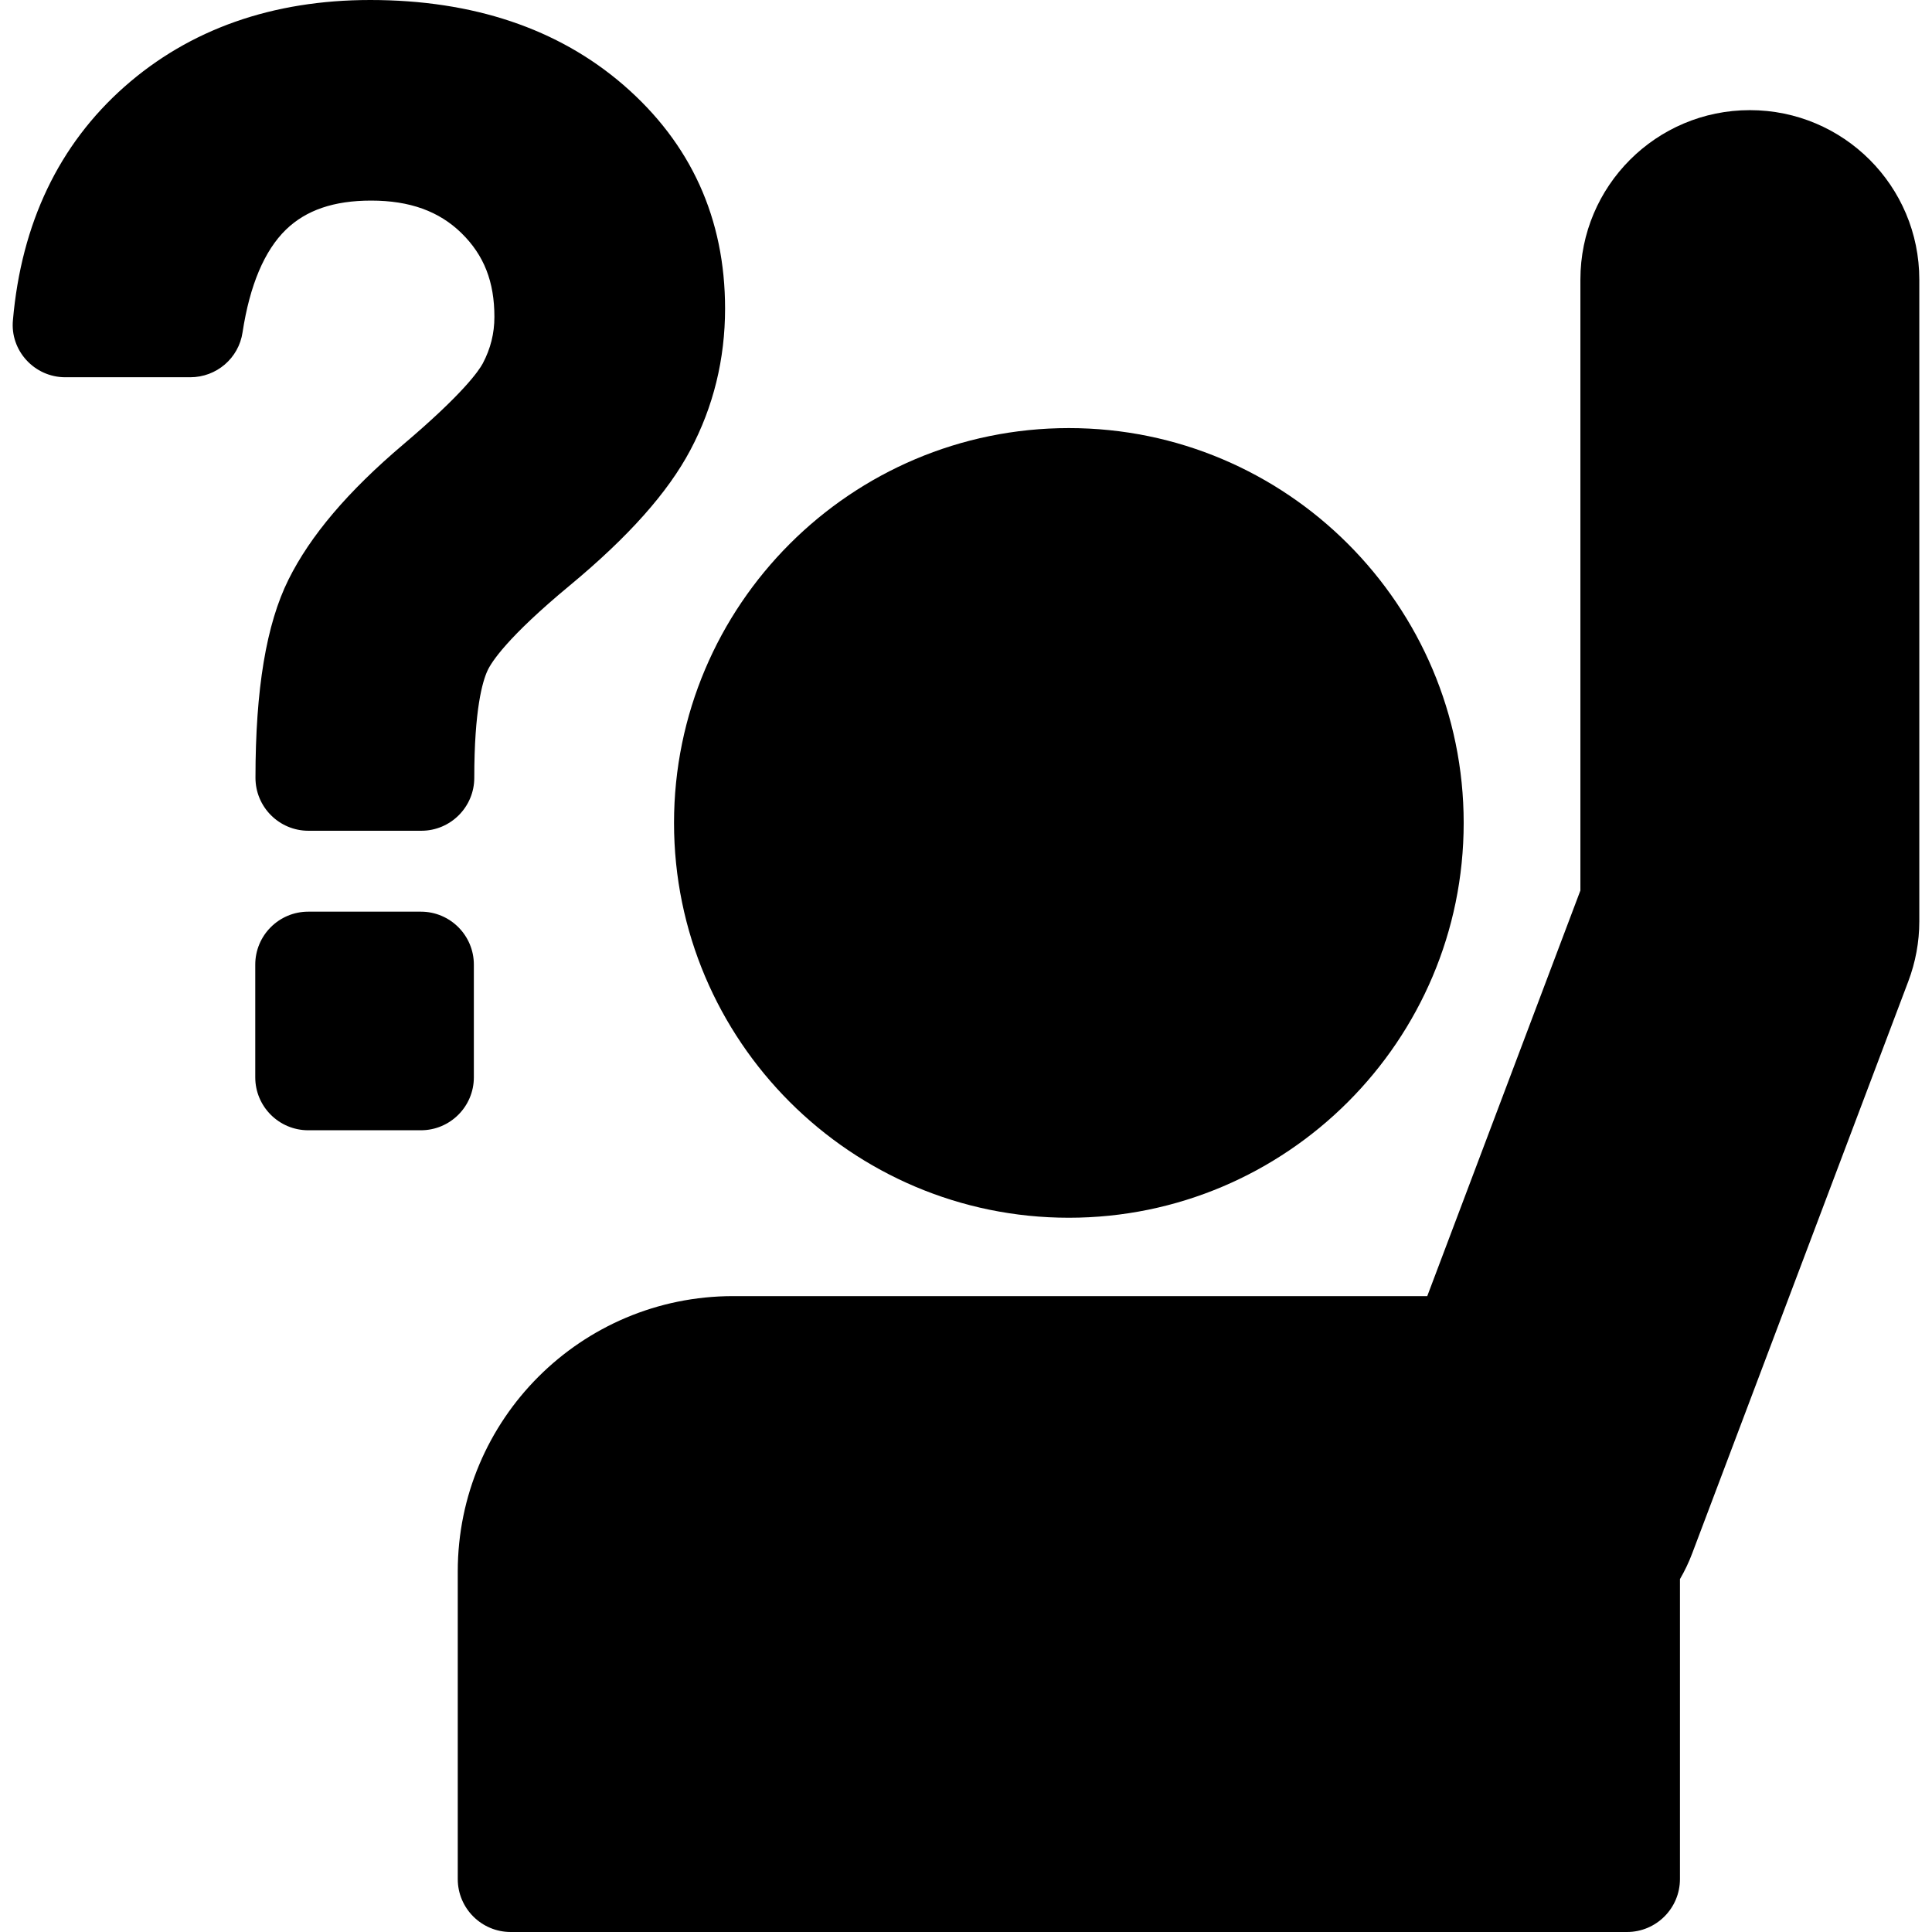
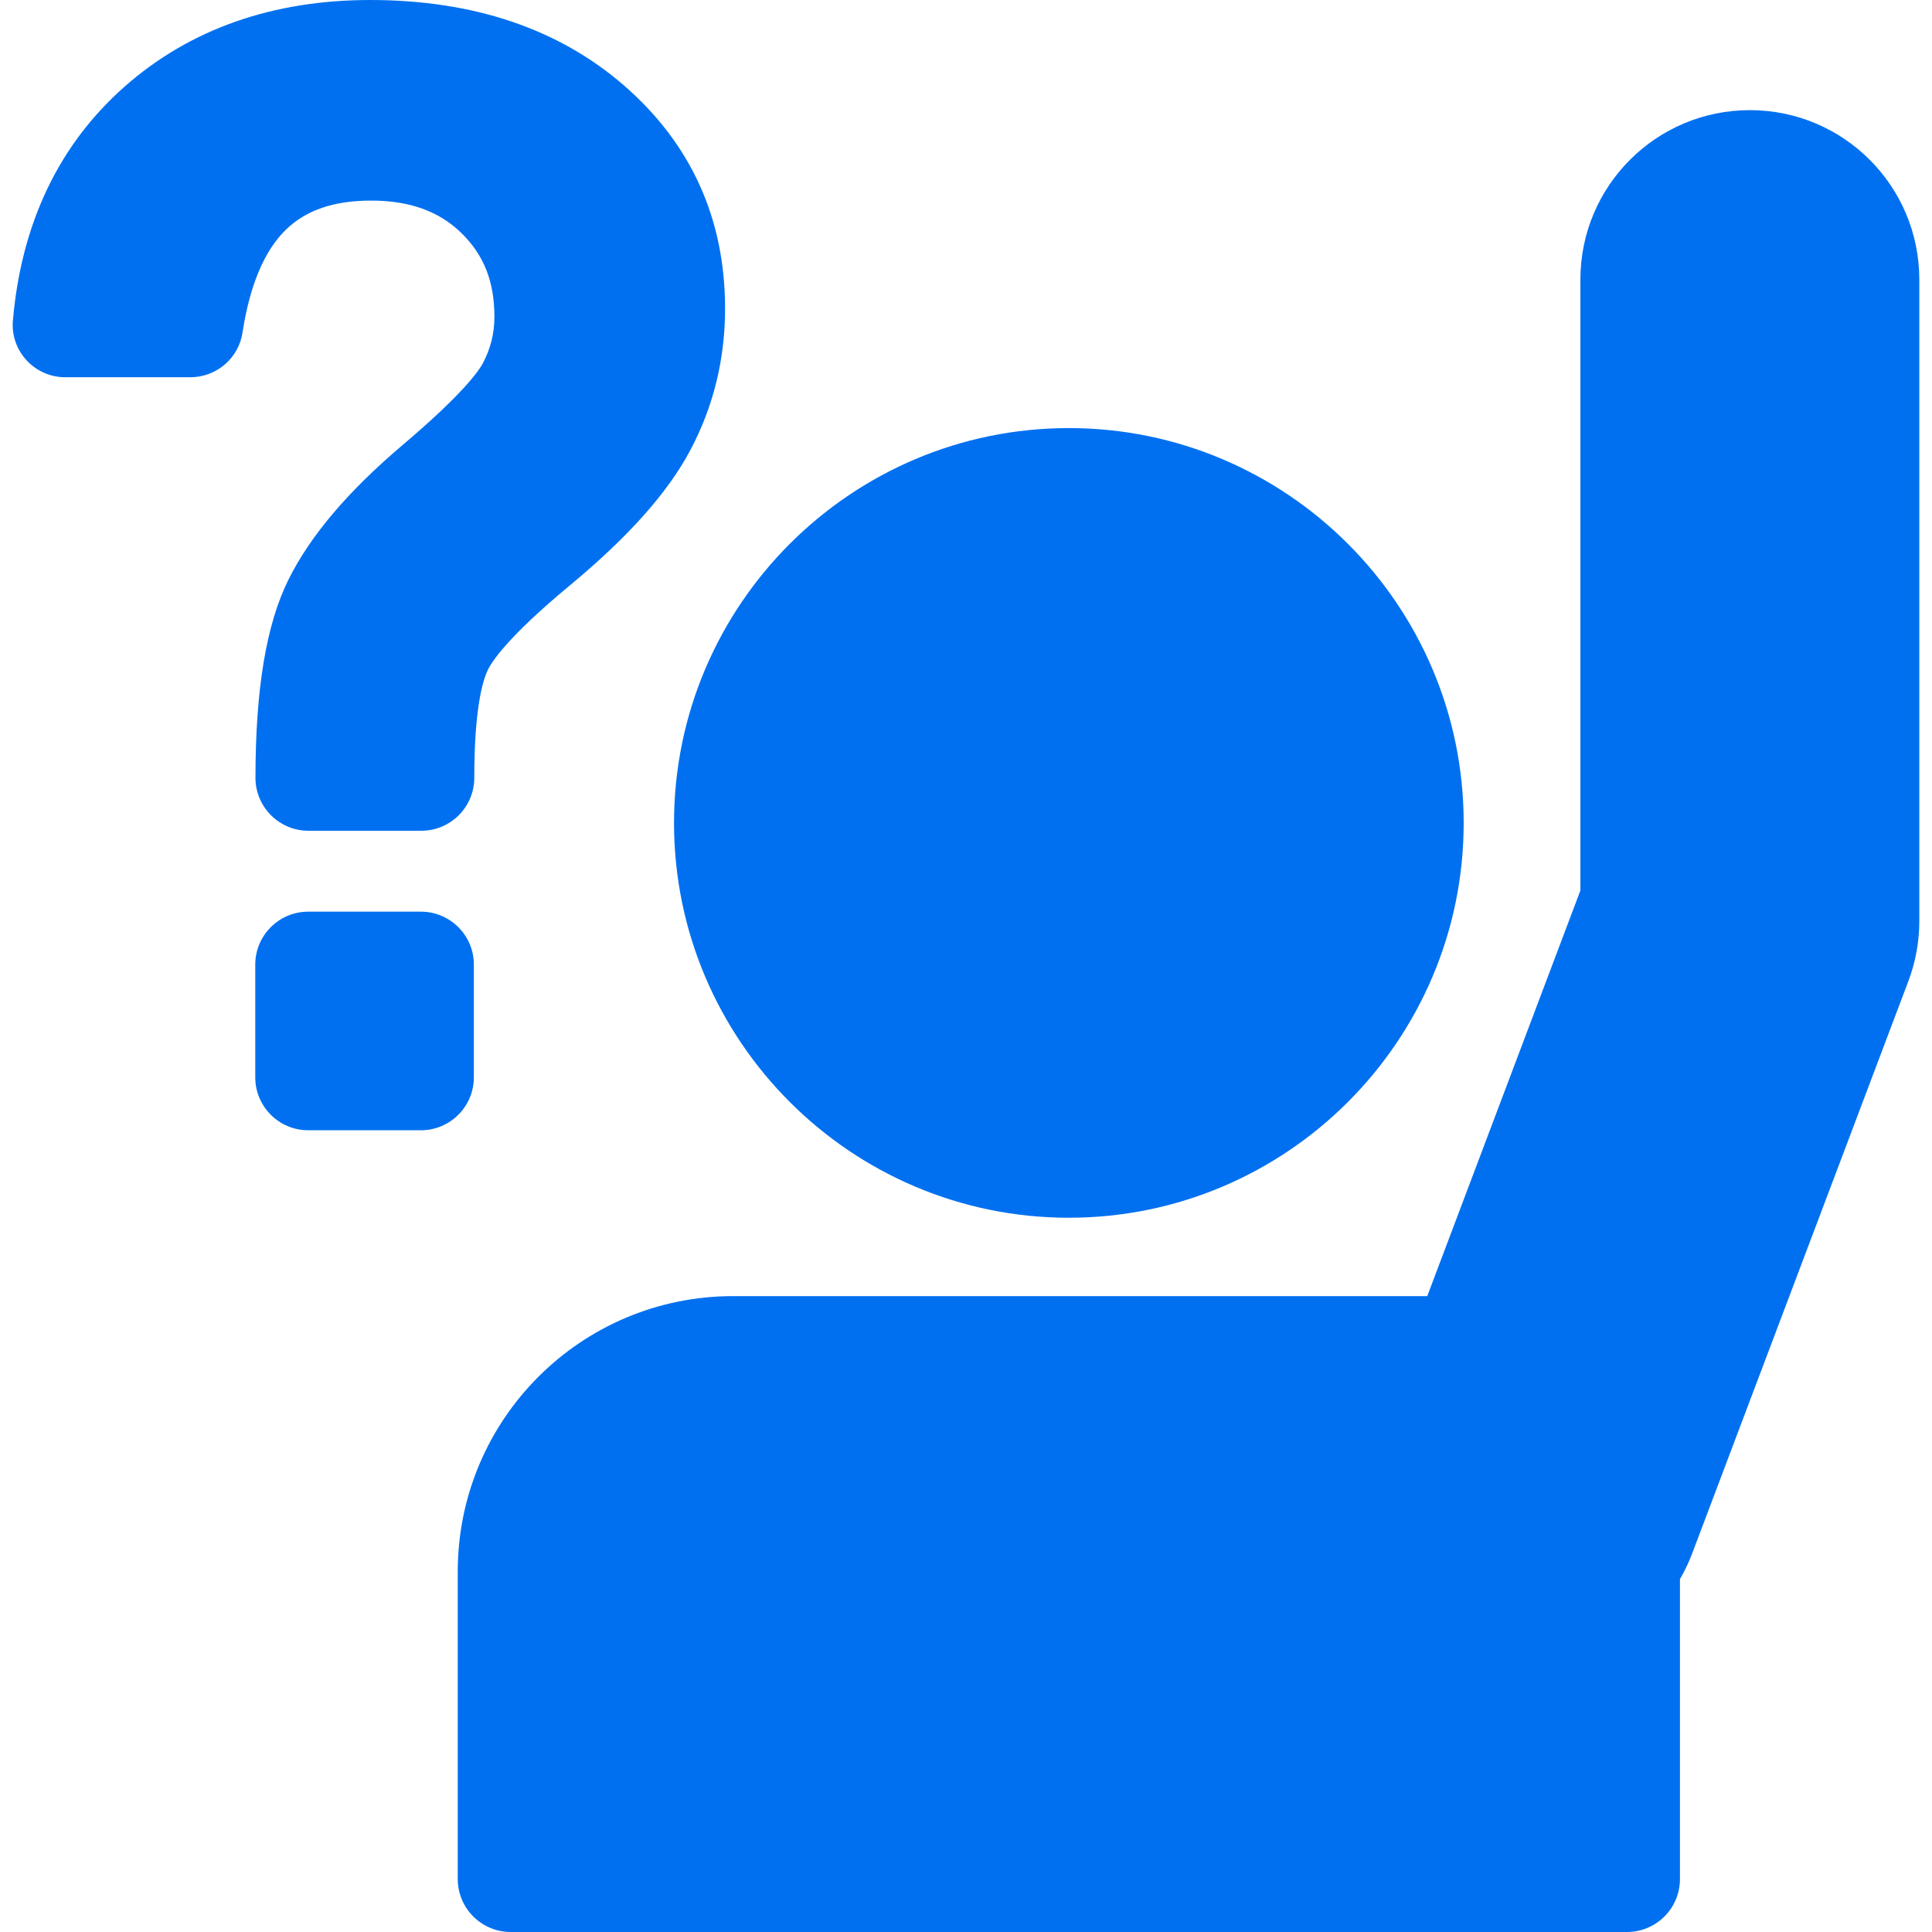
- <svg xmlns="http://www.w3.org/2000/svg" fill="#000000" version="1.1" id="Capa_1" width="800px" height="800px" viewBox="0 0 912.1 912.1" xml:space="preserve">
+ <svg xmlns="http://www.w3.org/2000/svg" fill="#0070F0" version="1.1" id="Capa_1" width="800px" height="800px" viewBox="0 0 912.1 912.1" xml:space="preserve">
  <g>
    <g>
      <path d="M504.607,574.9c102.8,0,186.4-83.601,186.4-186.4s-83.601-186.4-186.4-186.4c-102.799,0-186.4,83.6-186.4,186.4    S401.808,574.9,504.607,574.9z" />
      <g>
        <path d="M346.108,611.9c-71.8,0-130,58.199-130,130V887.1c0,13.801,11.2,25,25,25h527c13.8,0,25-11.199,25-25V745.5     c2.2-3.8,4.2-7.9,5.8-12.2l102-270c3.4-9,5.2-18.6,5.2-28.3V132c0-44.2-35.8-80-80-80s-80,35.8-80,80v288.4l-72.3,191.5H346.108z     " />
        <path d="M30.808,178.1h59c12.4,0,22.9-9,24.7-21.2c3.4-22.2,10.3-38.6,20.5-48.5c9.5-9.2,22.6-13.7,40.2-13.7     c18.2,0,32.1,5,42.7,15.4c10.6,10.4,15.5,22.9,15.5,39.5c0,7.8-1.8,15-5.5,22c-1.9,3.5-9.3,14.3-37.5,38.2     c-26.2,22.2-43.9,43.1-54.2,63.8c-10.5,21.1-15.6,51.8-15.6,93.6l0,0c0,13.8,11.2,25,25,25h53.3c13.8,0,25-11.2,25-25l0,0     c0-32.3,3.9-45.5,6.2-50.5c1.8-4,9.3-15.8,39-40.4c27.6-22.9,46.2-43.8,56.8-63.8c10.9-20.5,16.4-43,16.4-66.8     c0-42.5-16.101-78-48-105.6c-30.8-26.6-71-40.1-119.5-40.1c-46.2,0-85.3,13.8-116,40.9c-31,27.4-48.7,64.5-52.7,110.2l0,0     C4.708,165.5,16.208,178.1,30.808,178.1z" />
        <path d="M198.708,533.6c13.8,0,25-11.199,25-25V455.4c0-13.801-11.2-25-25-25h-53.2c-13.8,0-25,11.199-25,25V508.6     c0,13.801,11.2,25,25,25H198.708z" />
      </g>
    </g>
  </g>
</svg>
